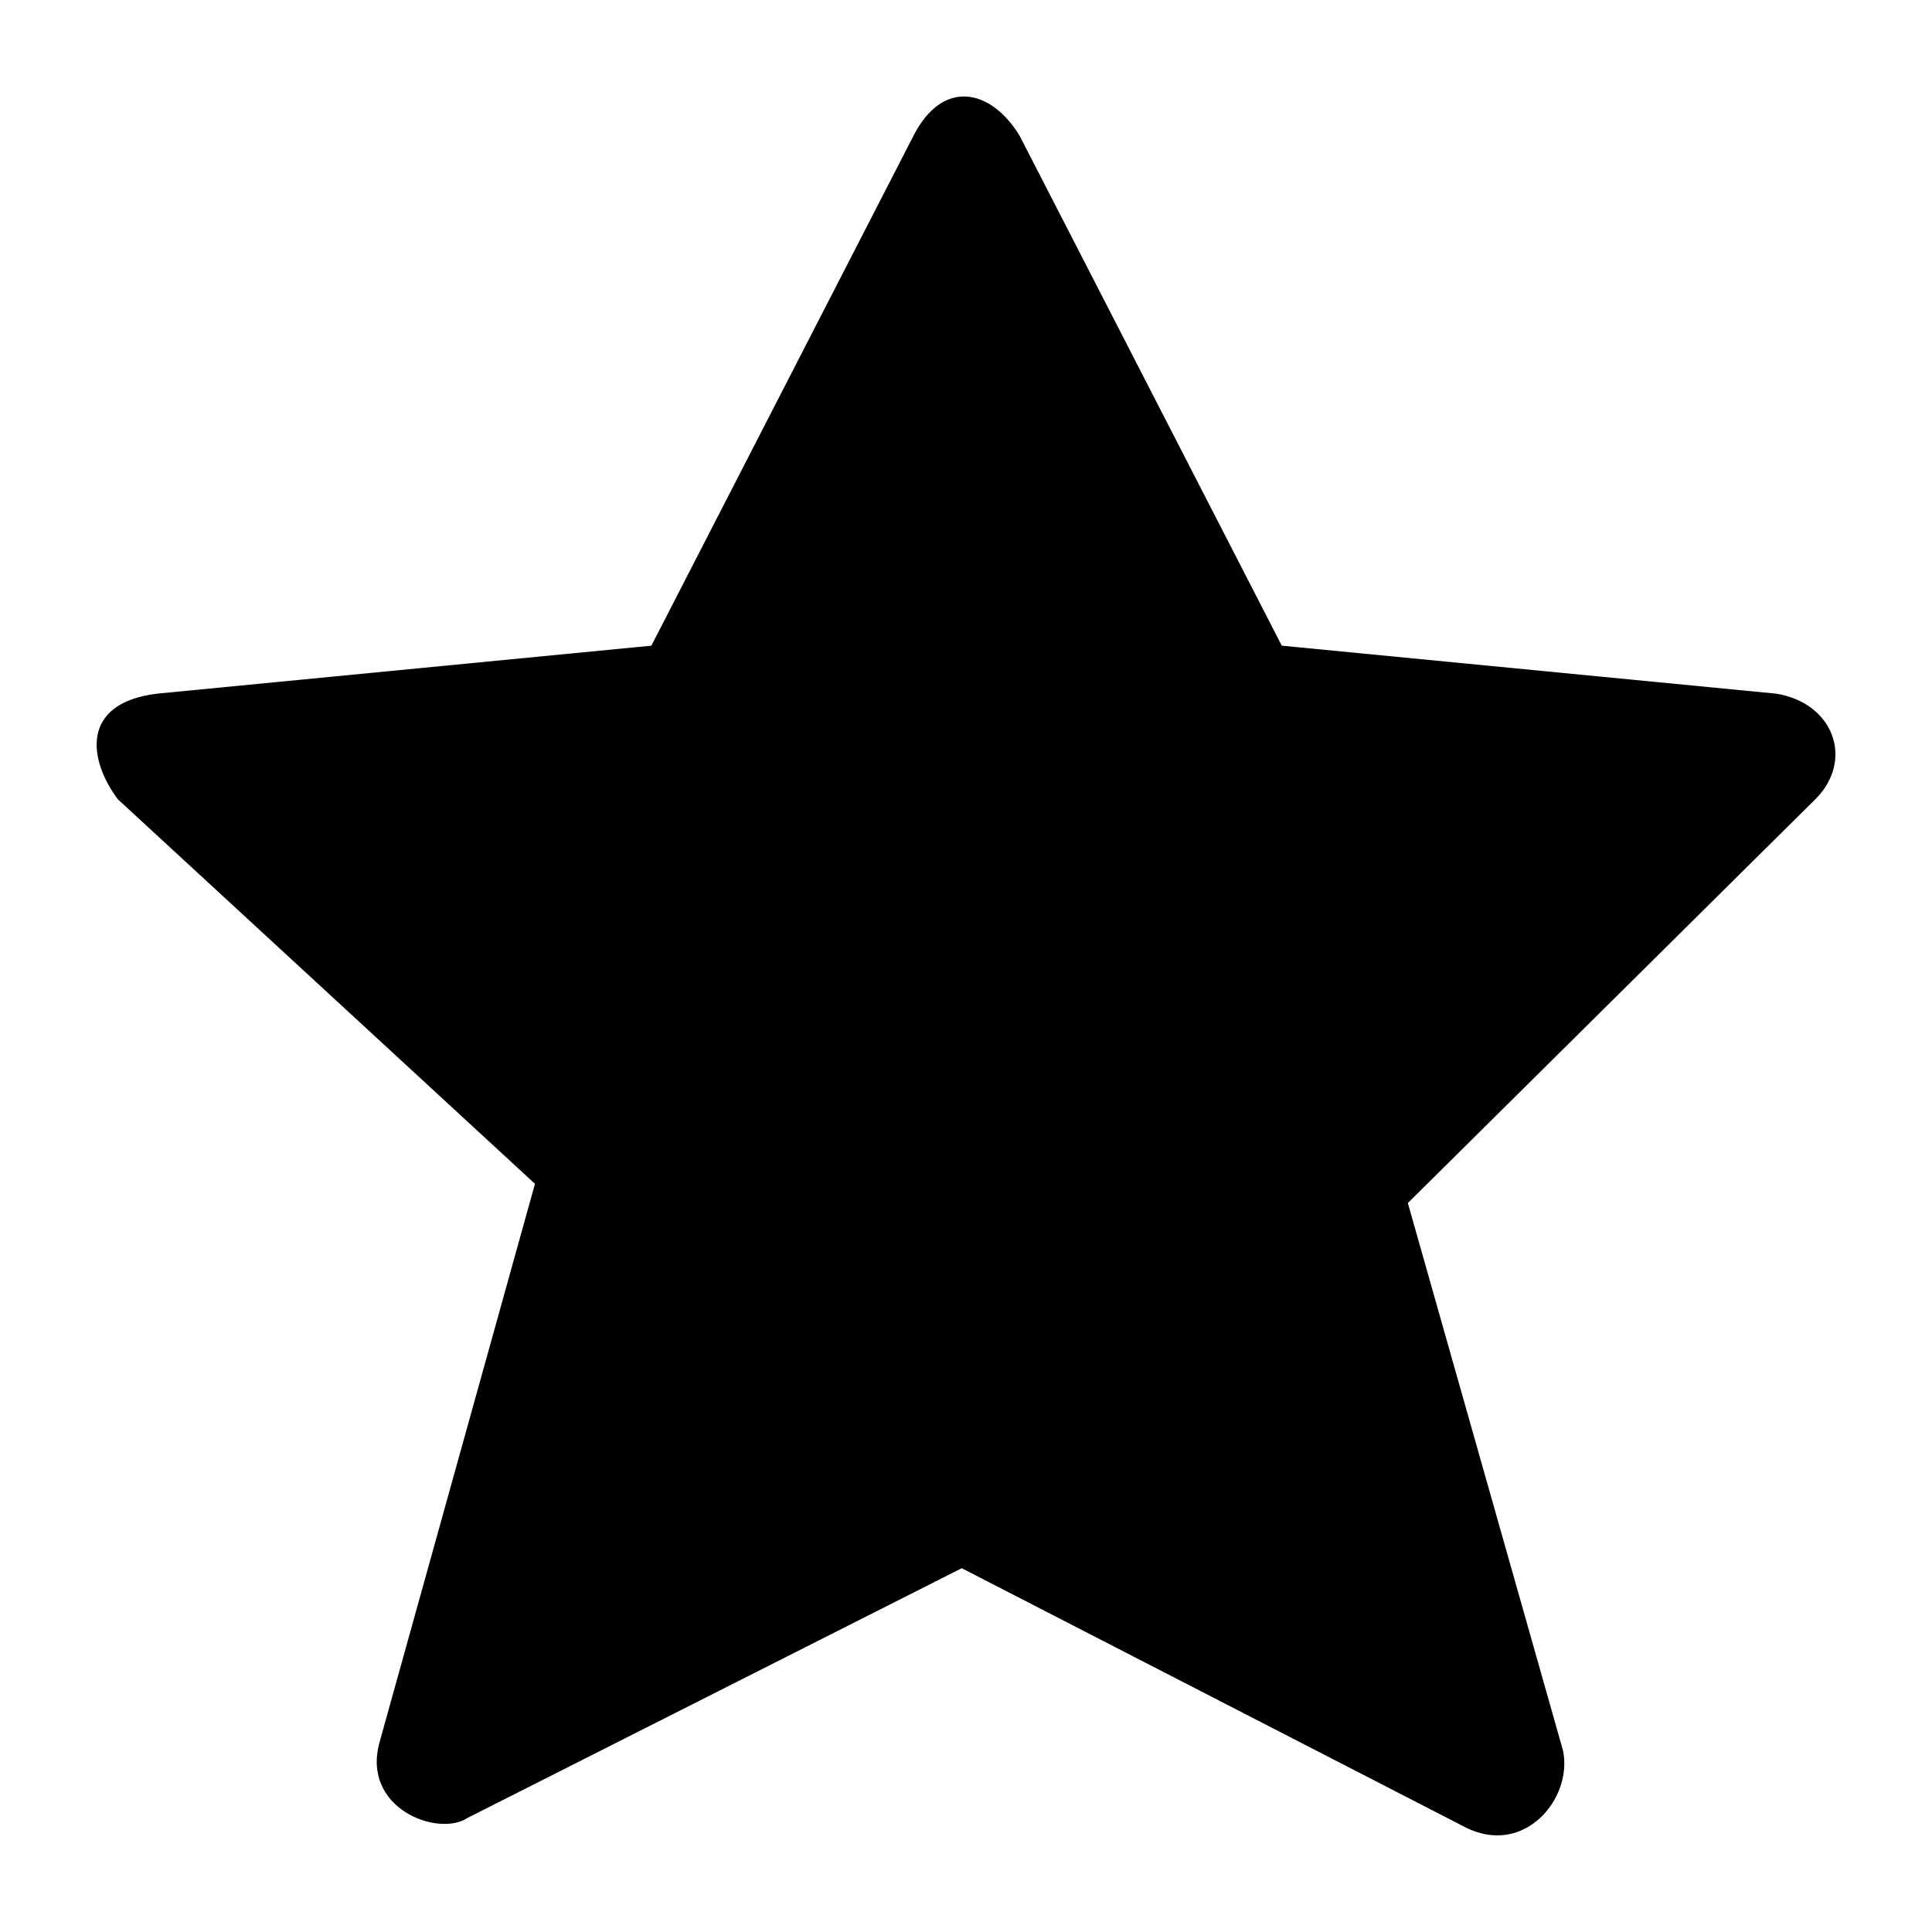
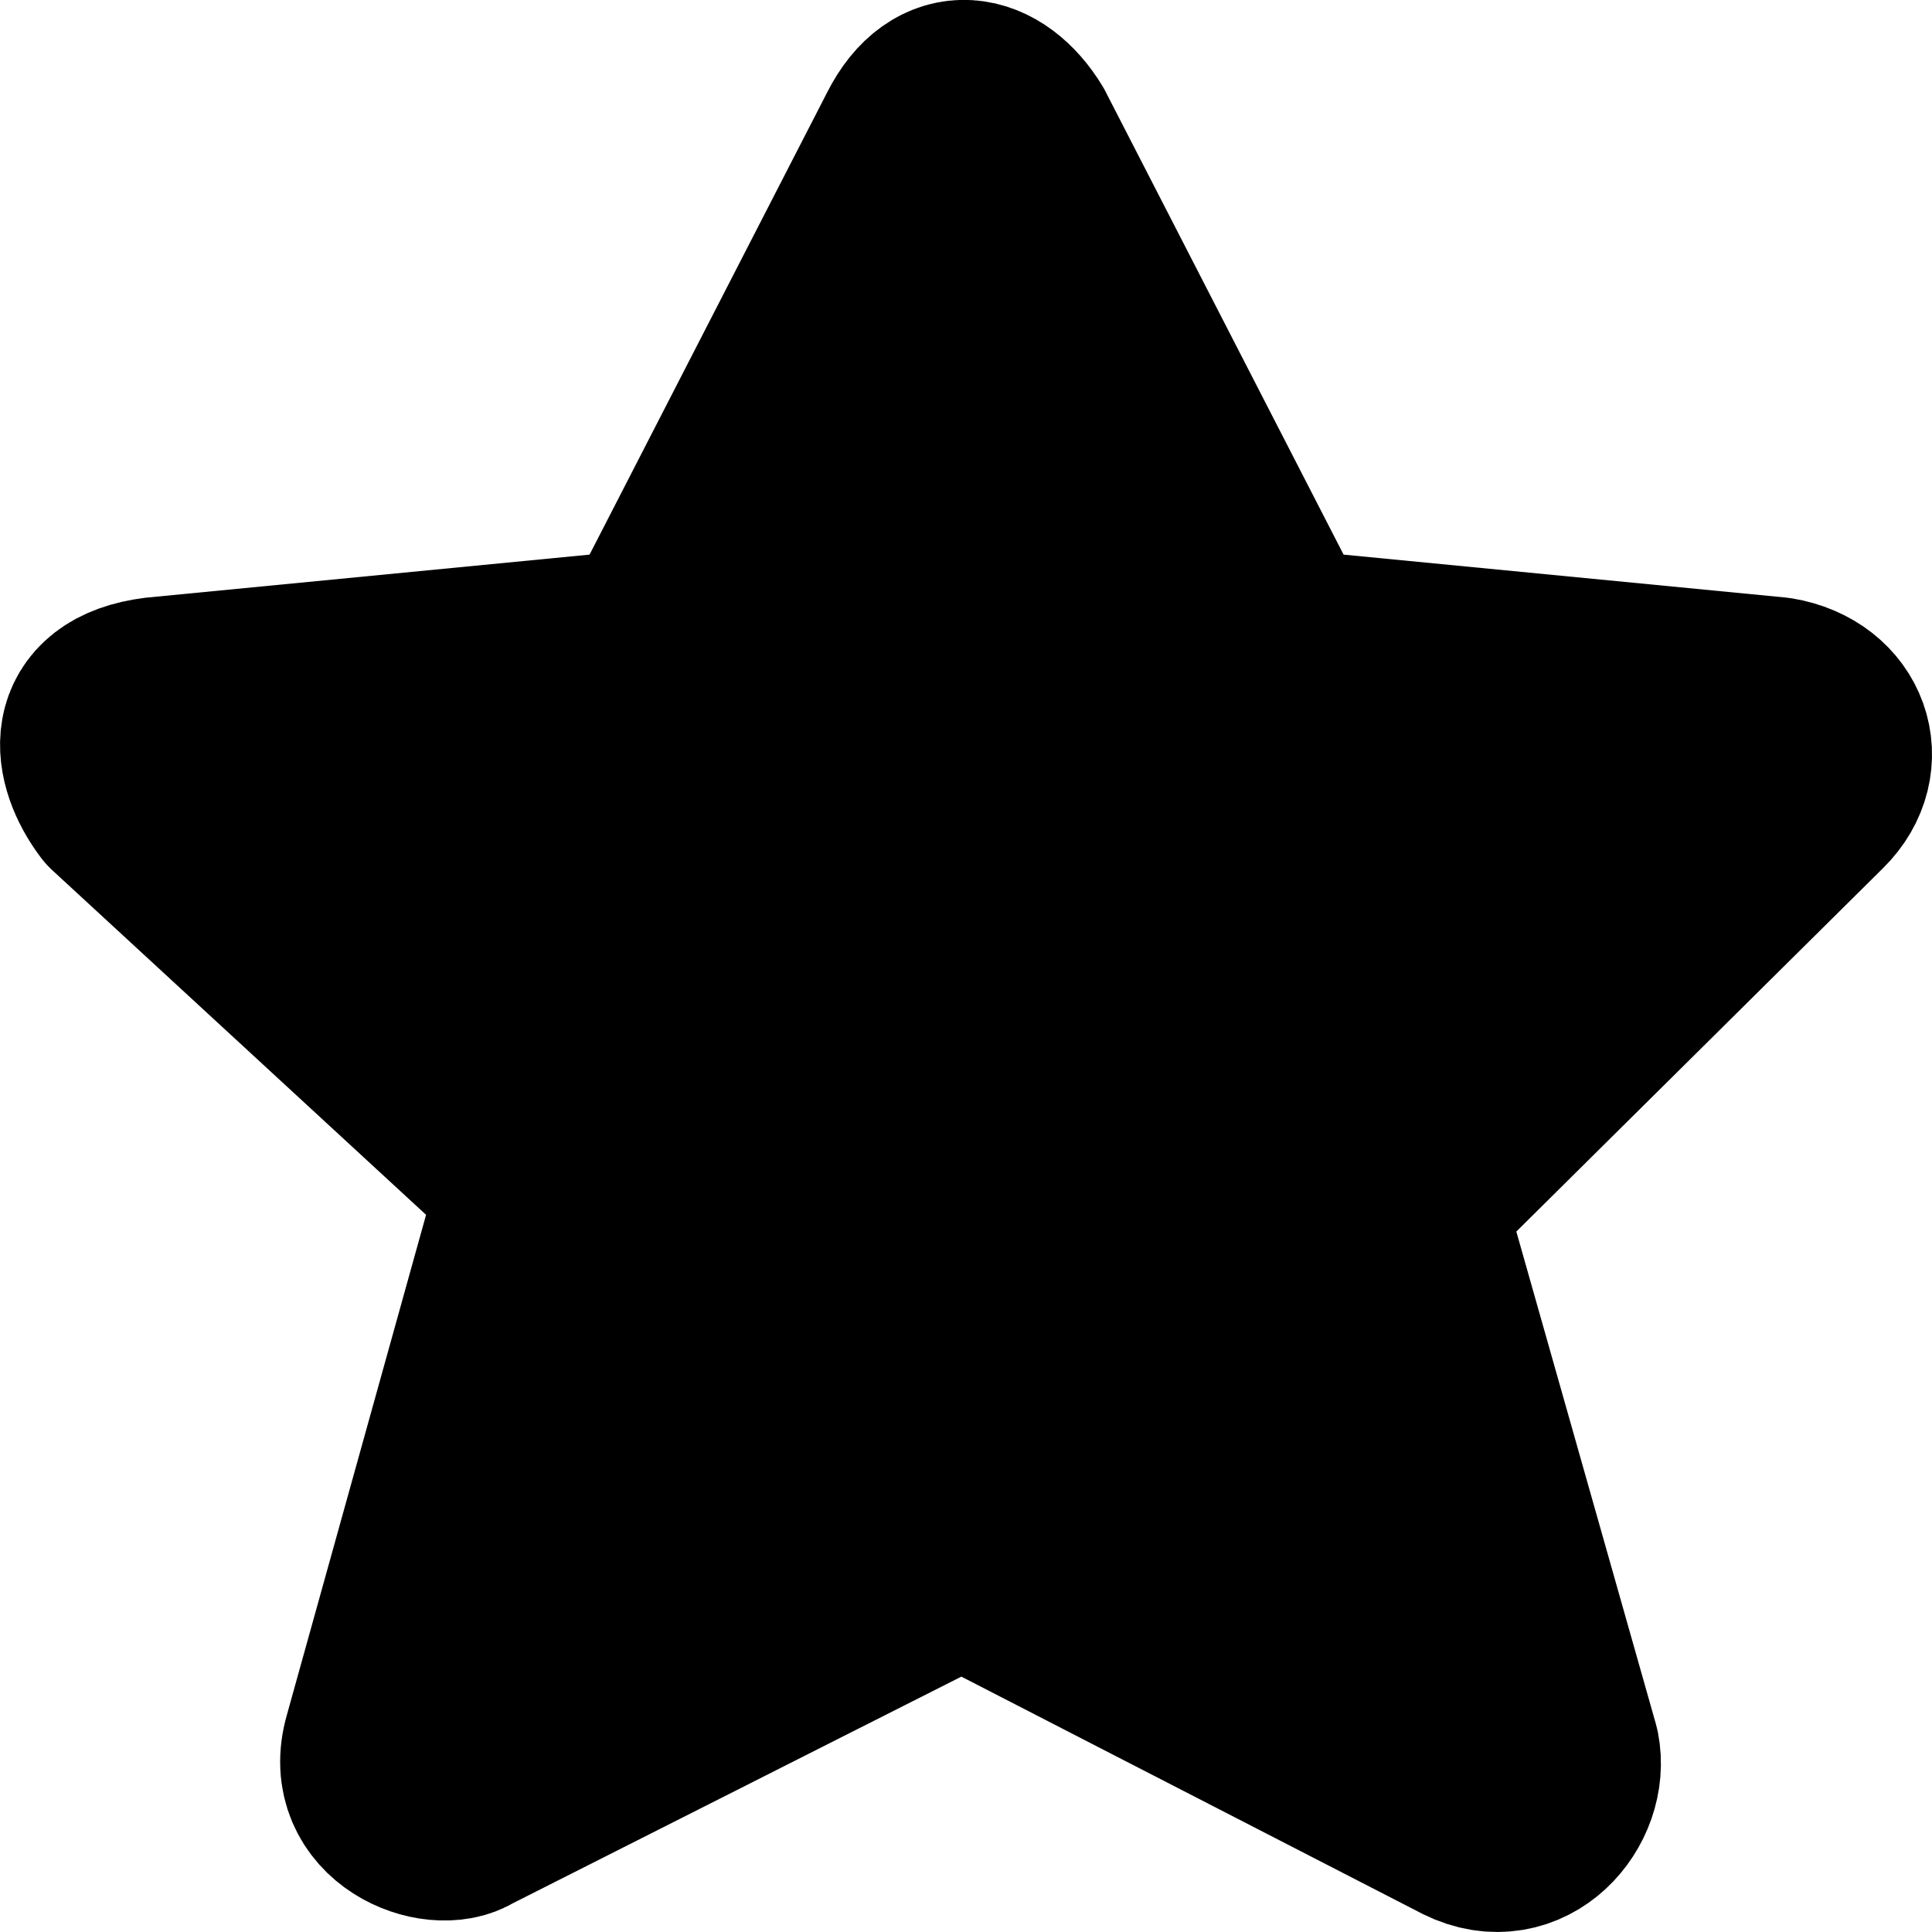
<svg xmlns="http://www.w3.org/2000/svg" viewBox="0 0 20 20">
-   <path d="m10.558 1.411 2.711 5.273 5.12.497c.603.1.804.697.402 1.094l-4.217 4.179 1.607 5.67c.1.498-.402 1.094-1.004.796l-5.221-2.686-5.12 2.587c-.302.198-1.105-.1-.904-.796l1.606-5.77-4.317-3.98c-.3-.397-.401-.994.402-1.094l5.12-.497L9.454 1.41c.301-.597.803-.497 1.104 0z" />
+   <path stroke="currentColor" stroke-width="2" stroke-linecap="round" stroke-linejoin="round" d="m10.558 1.411 2.711 5.273 5.12.497c.603.1.804.697.402 1.094l-4.217 4.179 1.607 5.67c.1.498-.402 1.094-1.004.796l-5.221-2.686-5.12 2.587c-.302.198-1.105-.1-.904-.796l1.606-5.77-4.317-3.98c-.3-.397-.401-.994.402-1.094l5.12-.497L9.454 1.41c.301-.597.803-.497 1.104 0h0z" />
</svg>
